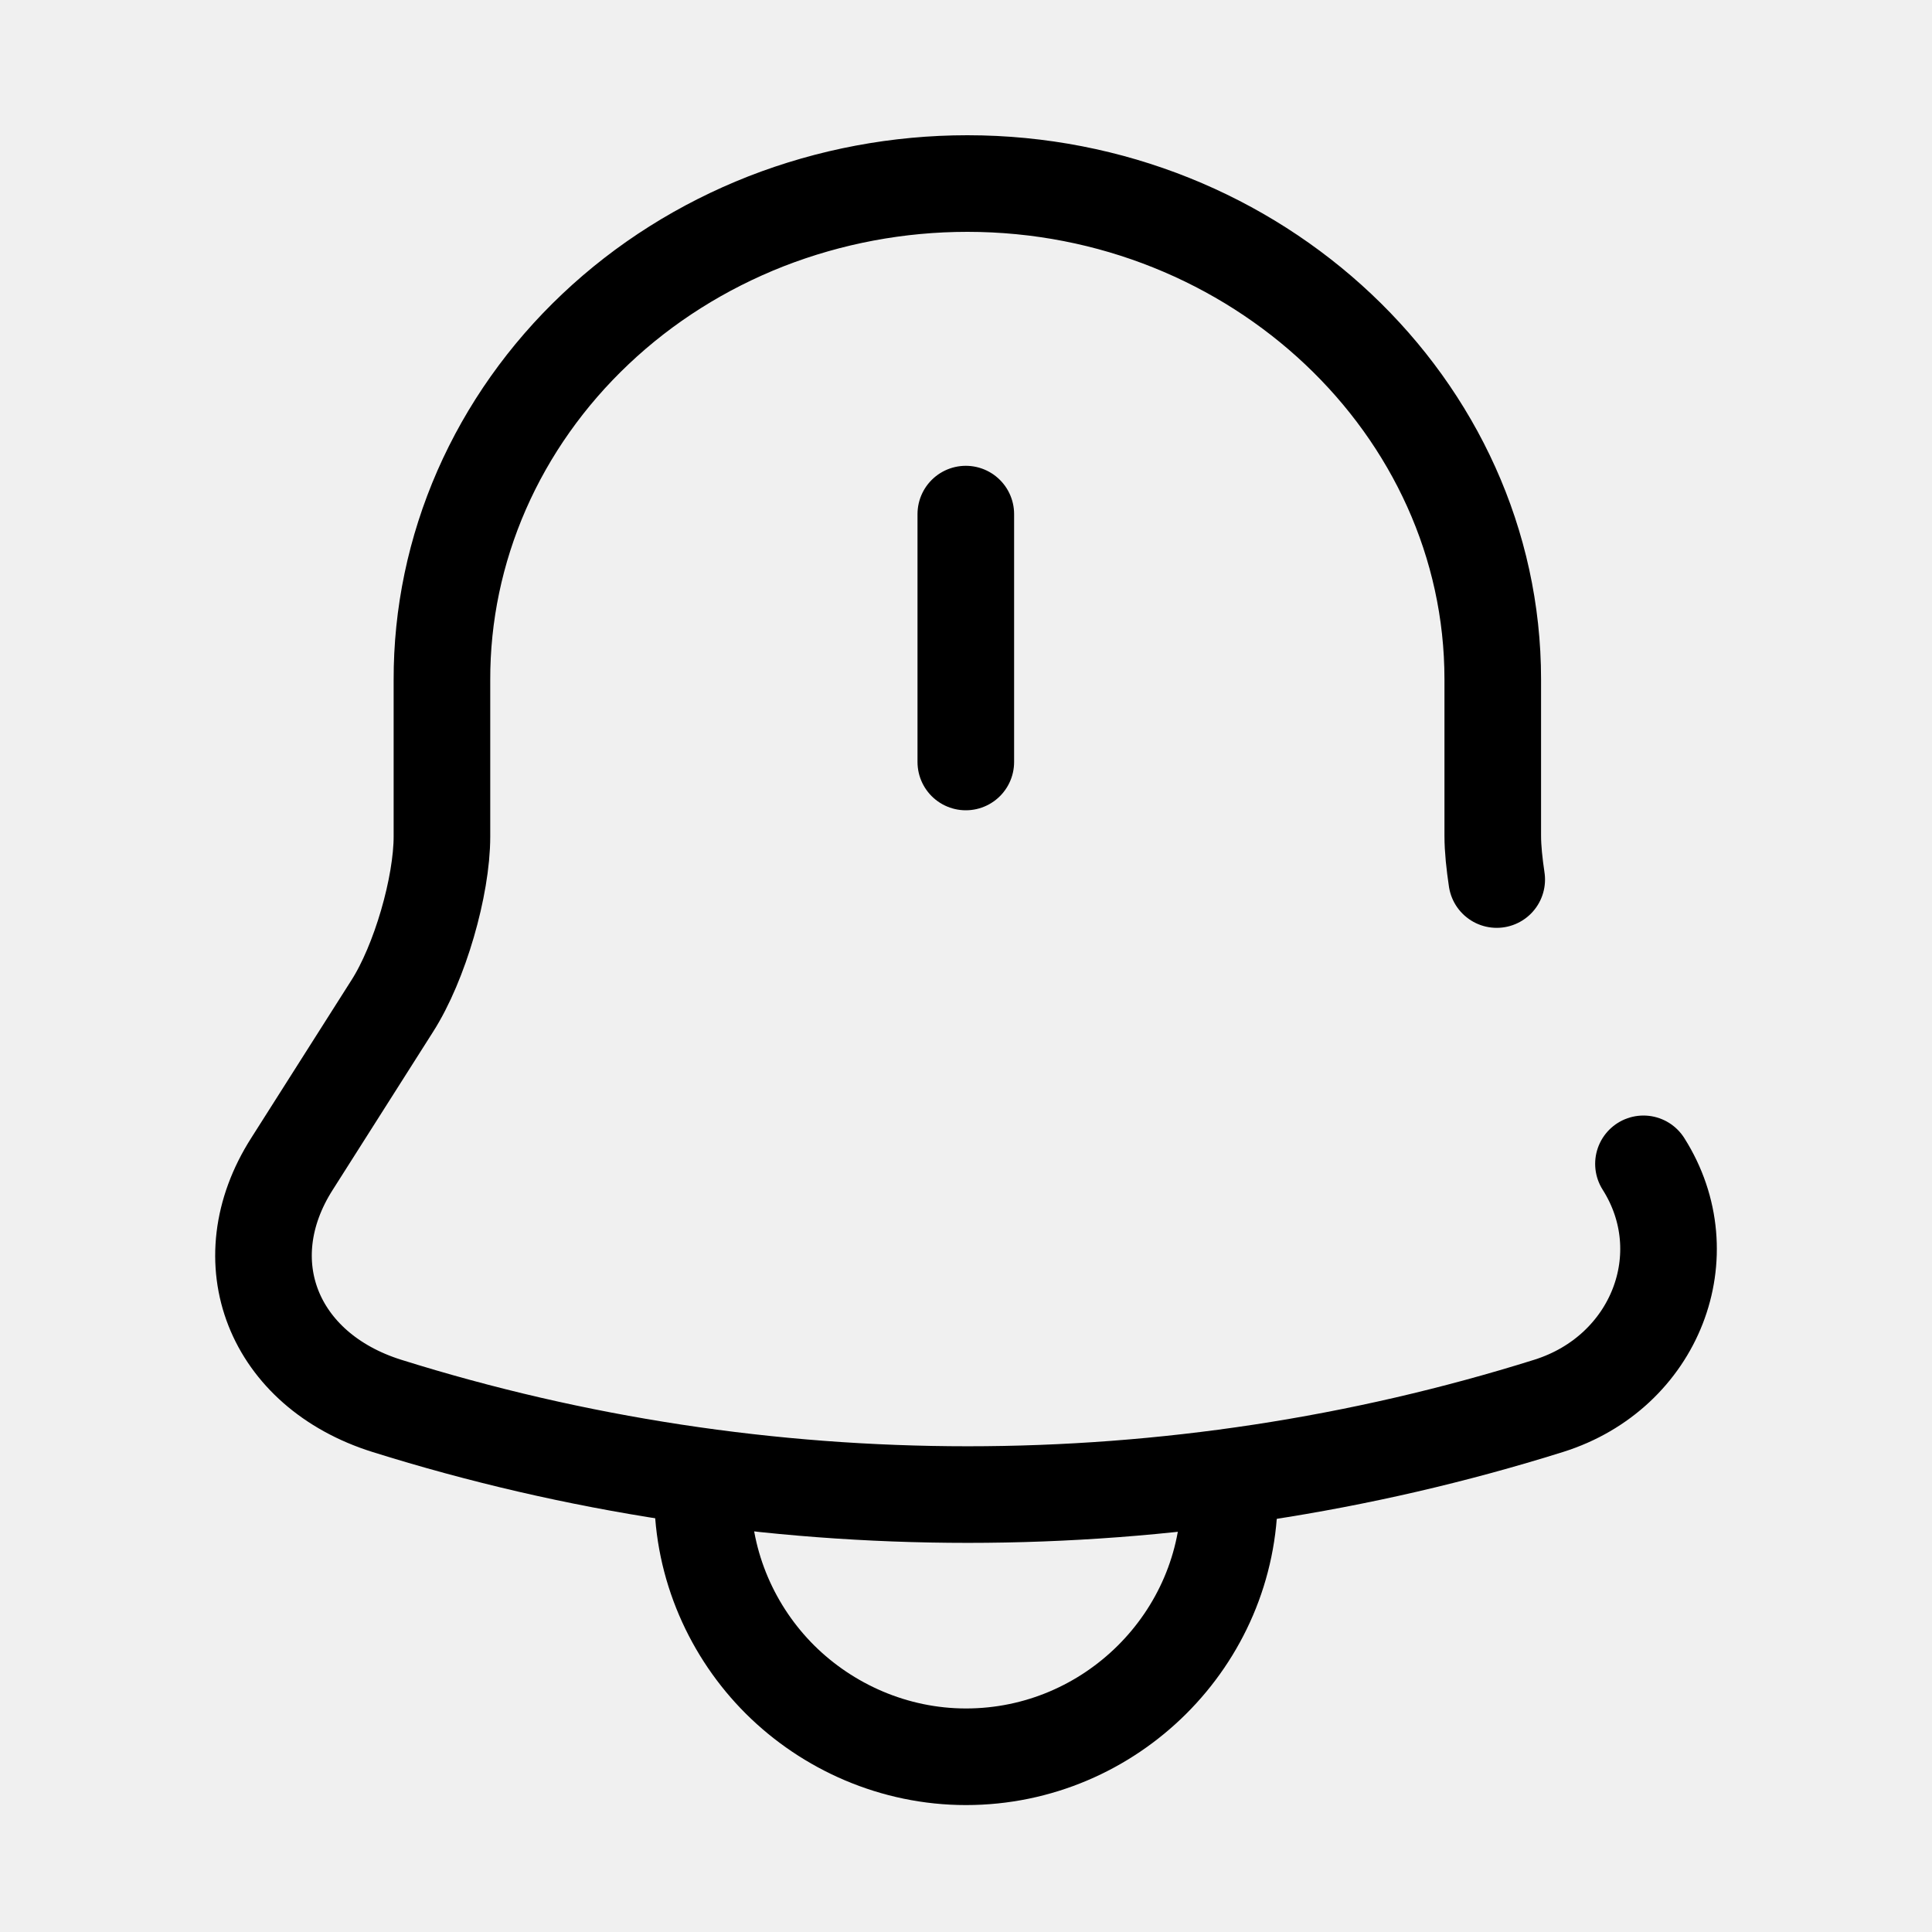
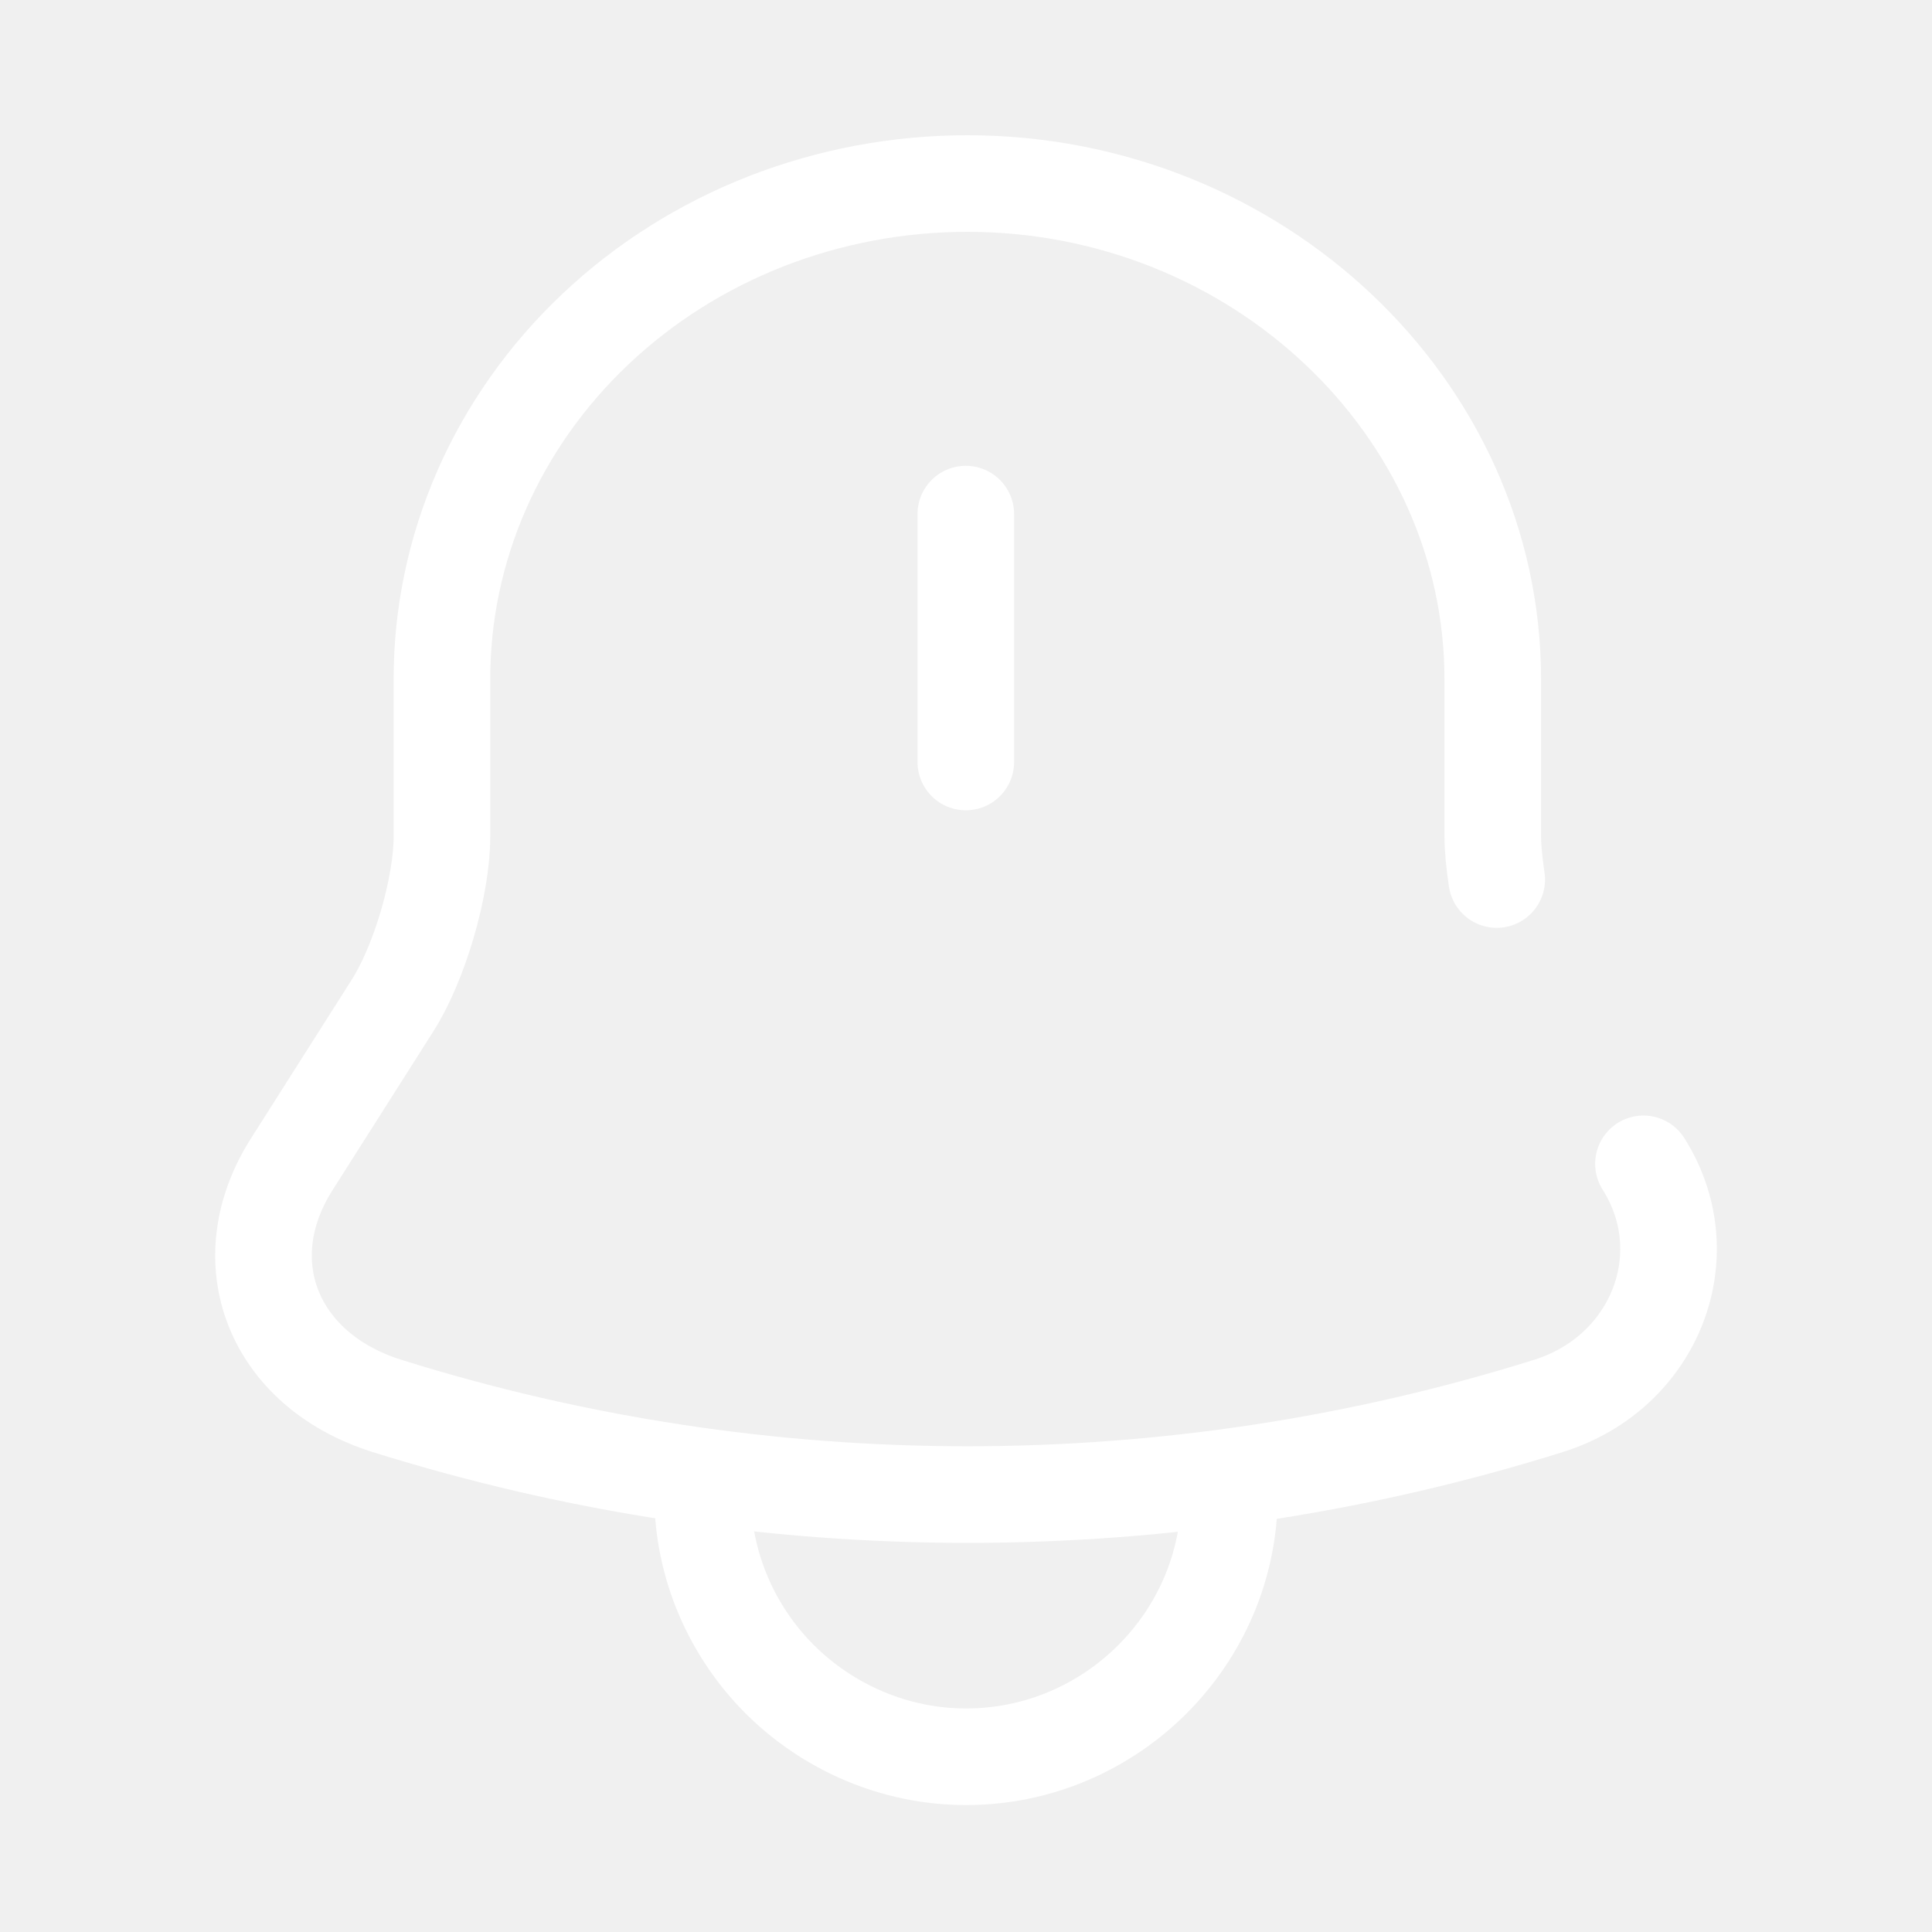
<svg xmlns="http://www.w3.org/2000/svg" width="20" height="20" viewBox="0 0 20 20" fill="none">
-   <path d="M9.998 5.322V7.888M17.013 12.048C17.609 12.988 17.136 14.206 16.033 14.553C12.128 15.778 7.908 15.778 4.003 14.553C2.827 14.183 2.378 13.058 3.023 12.048L4.06 10.415C4.346 9.968 4.575 9.174 4.575 8.658V7.04C4.573 6.365 4.713 5.697 4.986 5.073C5.259 4.45 5.66 3.883 6.165 3.406C6.67 2.928 7.27 2.55 7.93 2.291C8.591 2.033 9.299 1.9 10.014 1.9C13.003 1.9 15.453 4.212 15.453 7.032V8.65C15.453 8.789 15.47 8.943 15.494 9.105" stroke="black" stroke-miterlimit="10" stroke-linecap="round" />
-   <path d="M12.727 15.471C12.727 16.963 11.499 18.186 10 18.186C9.255 18.186 8.567 17.876 8.075 17.387C7.584 16.898 7.273 16.213 7.273 15.471" stroke="black" stroke-miterlimit="10" />
+   <path d="M9.998 5.322V7.888M17.013 12.048C17.609 12.988 17.136 14.206 16.033 14.553C12.128 15.778 7.908 15.778 4.003 14.553C2.827 14.183 2.378 13.058 3.023 12.048L4.06 10.415C4.346 9.968 4.575 9.174 4.575 8.658V7.04C4.573 6.365 4.713 5.697 4.986 5.073C5.259 4.45 5.66 3.883 6.165 3.406C6.67 2.928 7.27 2.55 7.93 2.291C8.591 2.033 9.299 1.9 10.014 1.9C13.003 1.9 15.453 4.212 15.453 7.032V8.65C15.453 8.789 15.47 8.943 15.494 9.105" stroke="white" stroke-miterlimit="10" stroke-linecap="round" />
+   <path d="M12.727 15.471C12.727 16.963 11.499 18.186 10 18.186C9.255 18.186 8.567 17.876 8.075 17.387C7.584 16.898 7.273 16.213 7.273 15.471" stroke="white" stroke-miterlimit="10" />
</svg>
